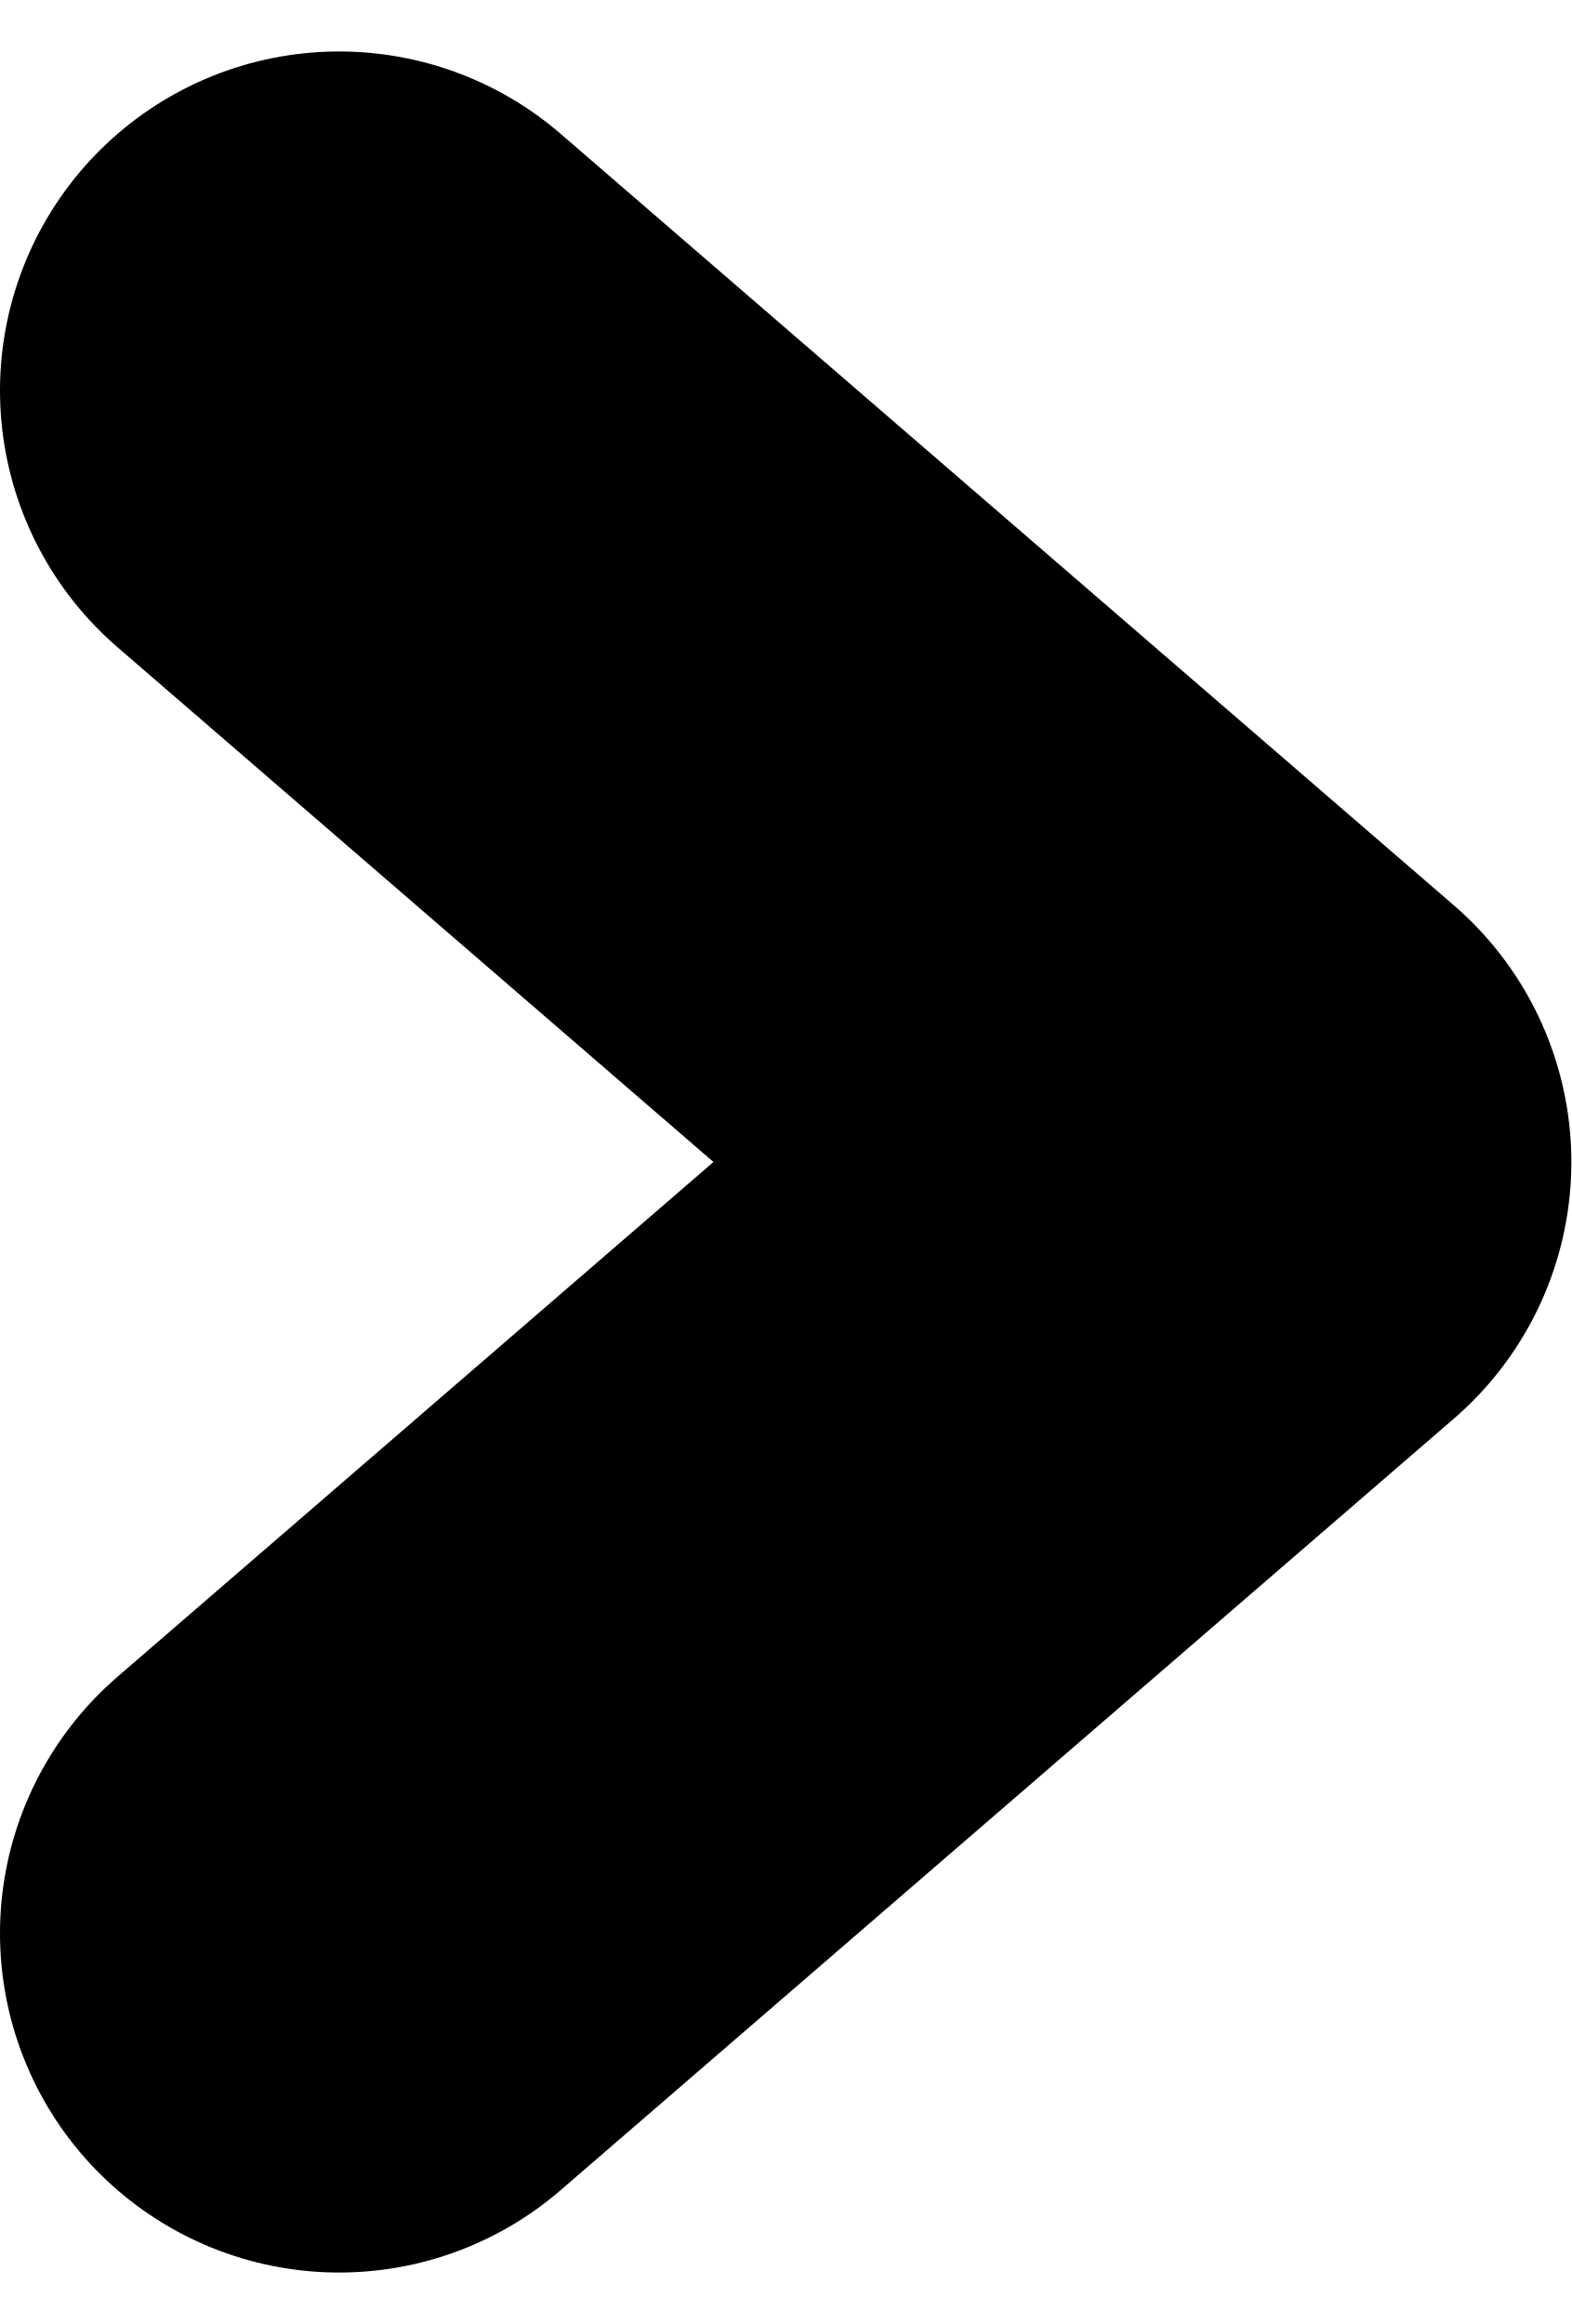
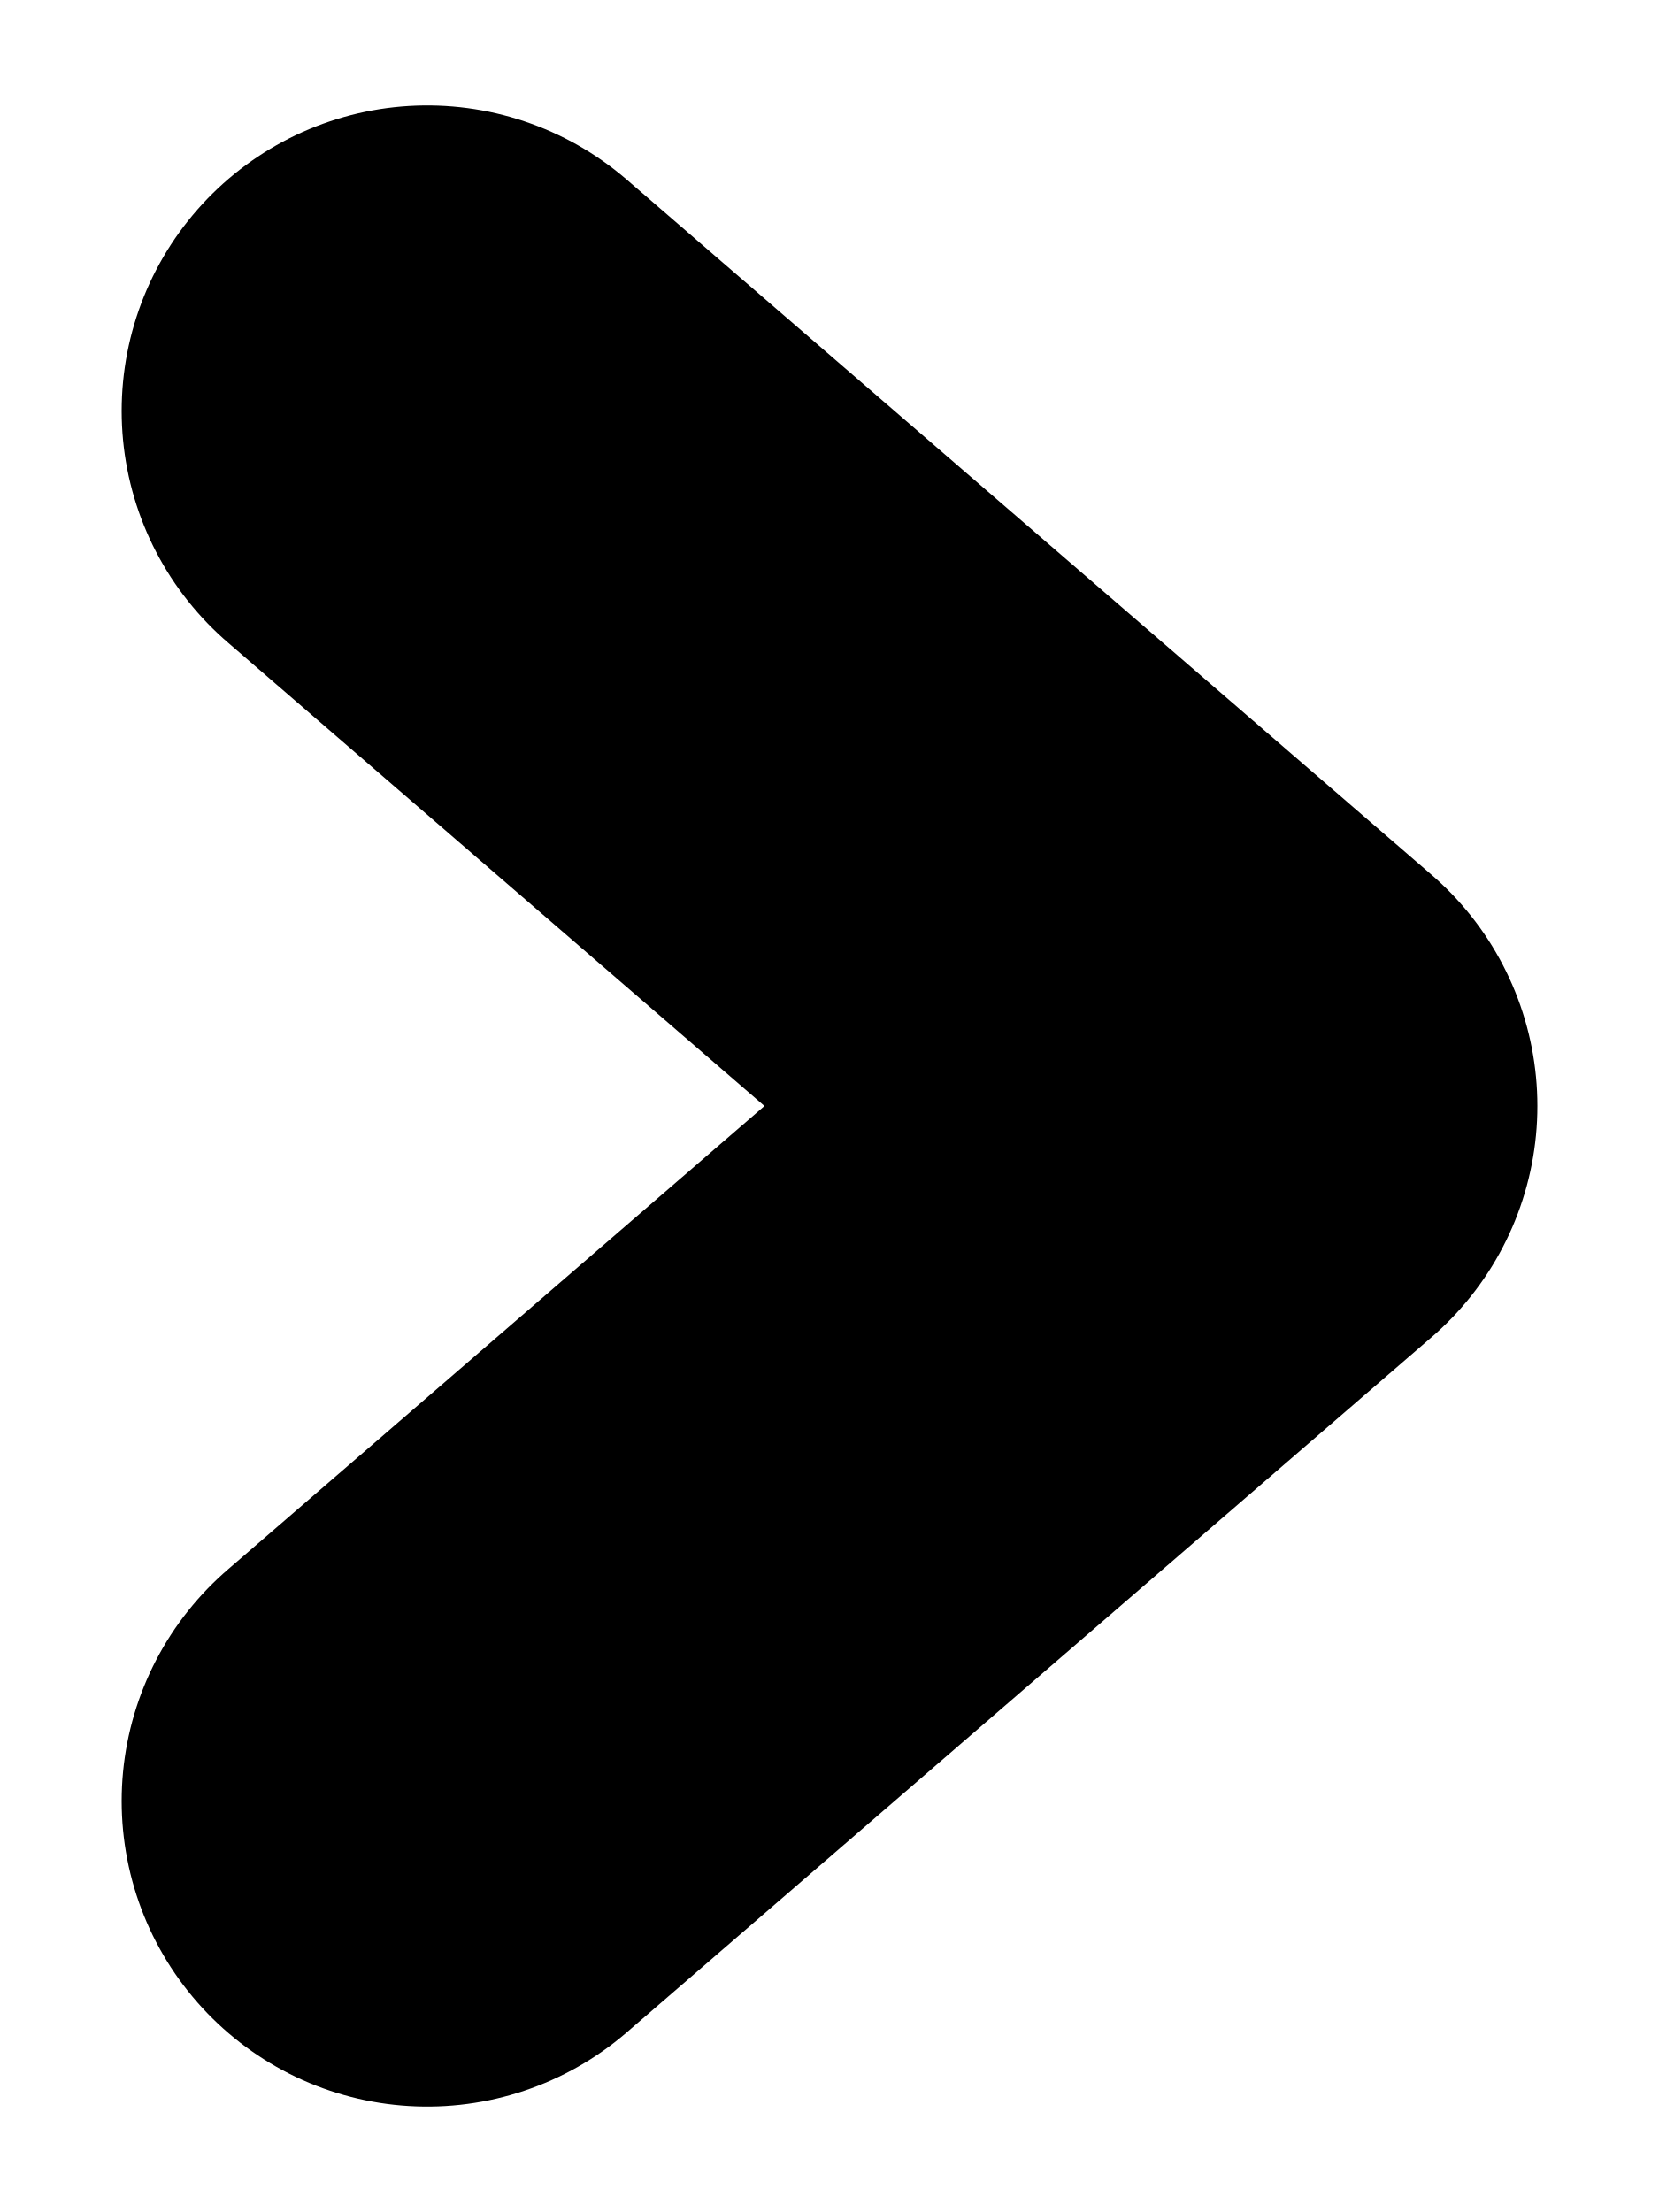
- <svg xmlns="http://www.w3.org/2000/svg" width="256" height="378.636" viewBox="0 0 67.733 100.181" version="1.1" id="svg1">
+ <svg xmlns="http://www.w3.org/2000/svg" width="300" height="400" viewBox="0 0 79.375 105.833" version="1.1" id="svg1">
  <defs id="defs1" />
  <g id="layer1">
-     <path style="fill:none;stroke:#000000;stroke-width:29.235;stroke-linecap:round;stroke-linejoin:round;stroke-dasharray:none;fill-opacity:1" d="M 14.617,83.345 53.117,50.09 14.617,16.836" id="path2" />
+     <path style="fill:none;fill-opacity:1;stroke:#000000;stroke-width:29.235;stroke-linecap:round;stroke-linejoin:round;stroke-dasharray:none" d="M 20.438,86.171 58.938,52.917 20.438,19.662" id="path2" />
  </g>
</svg>
